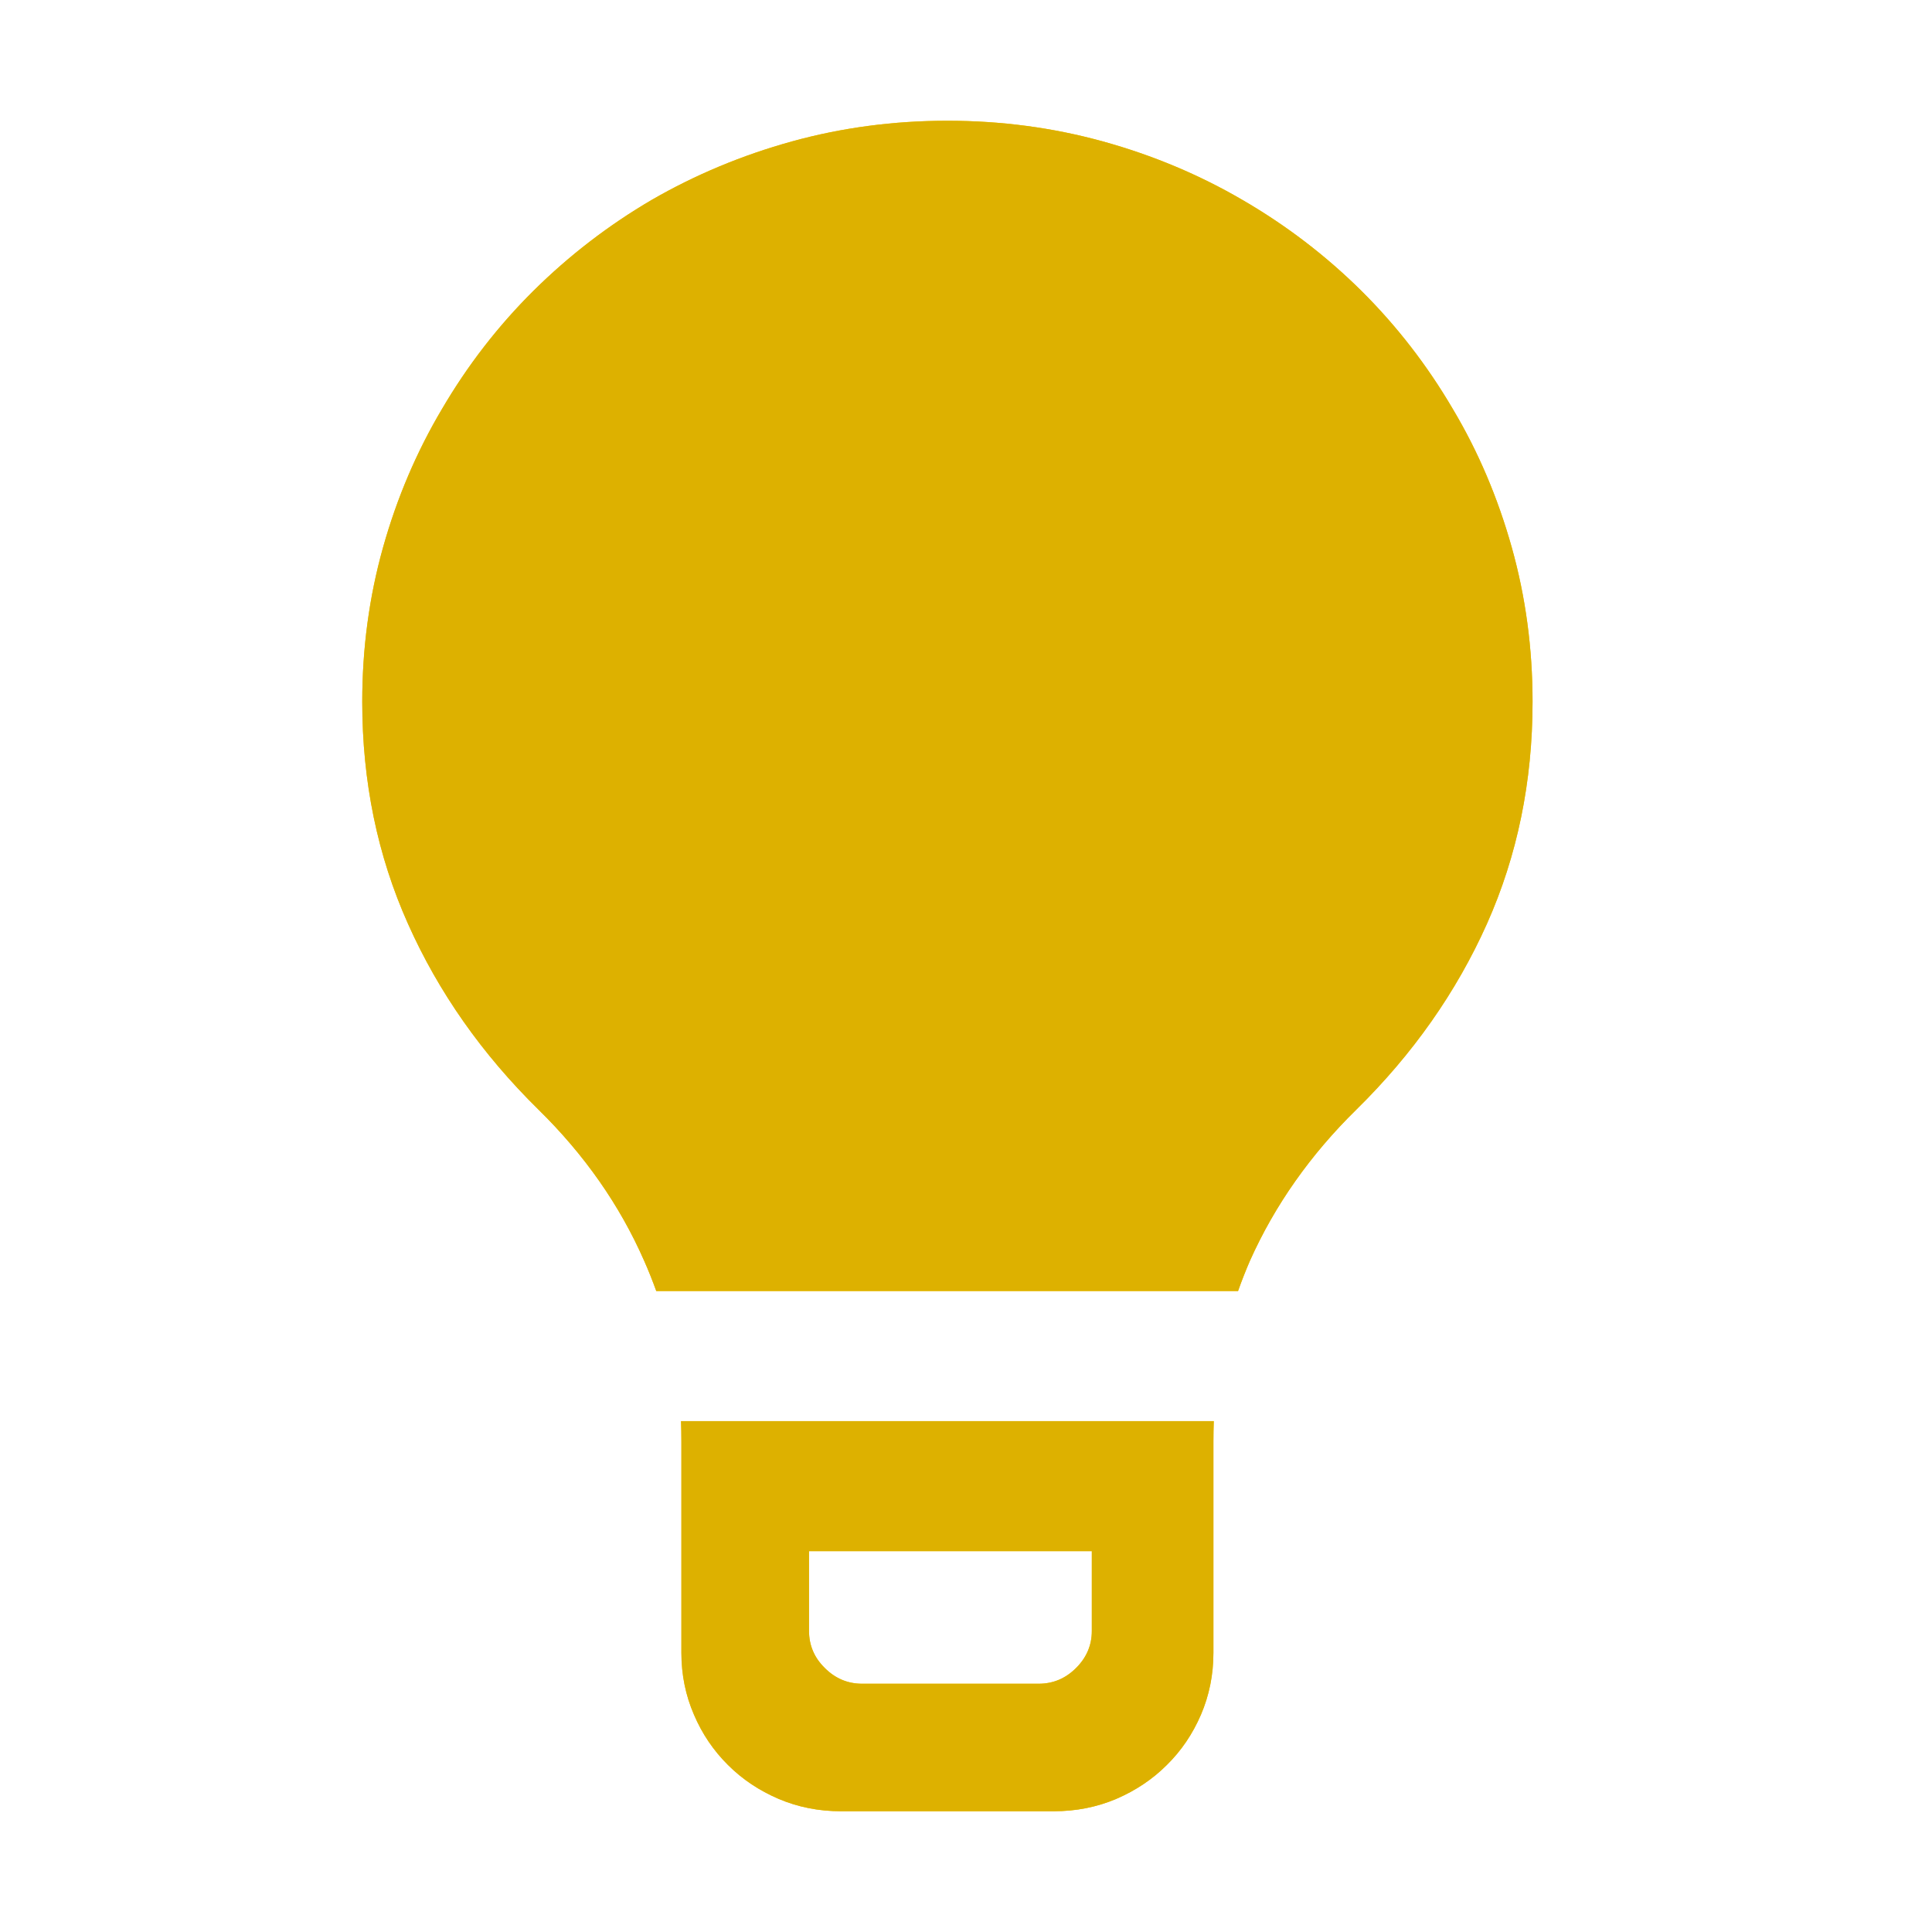
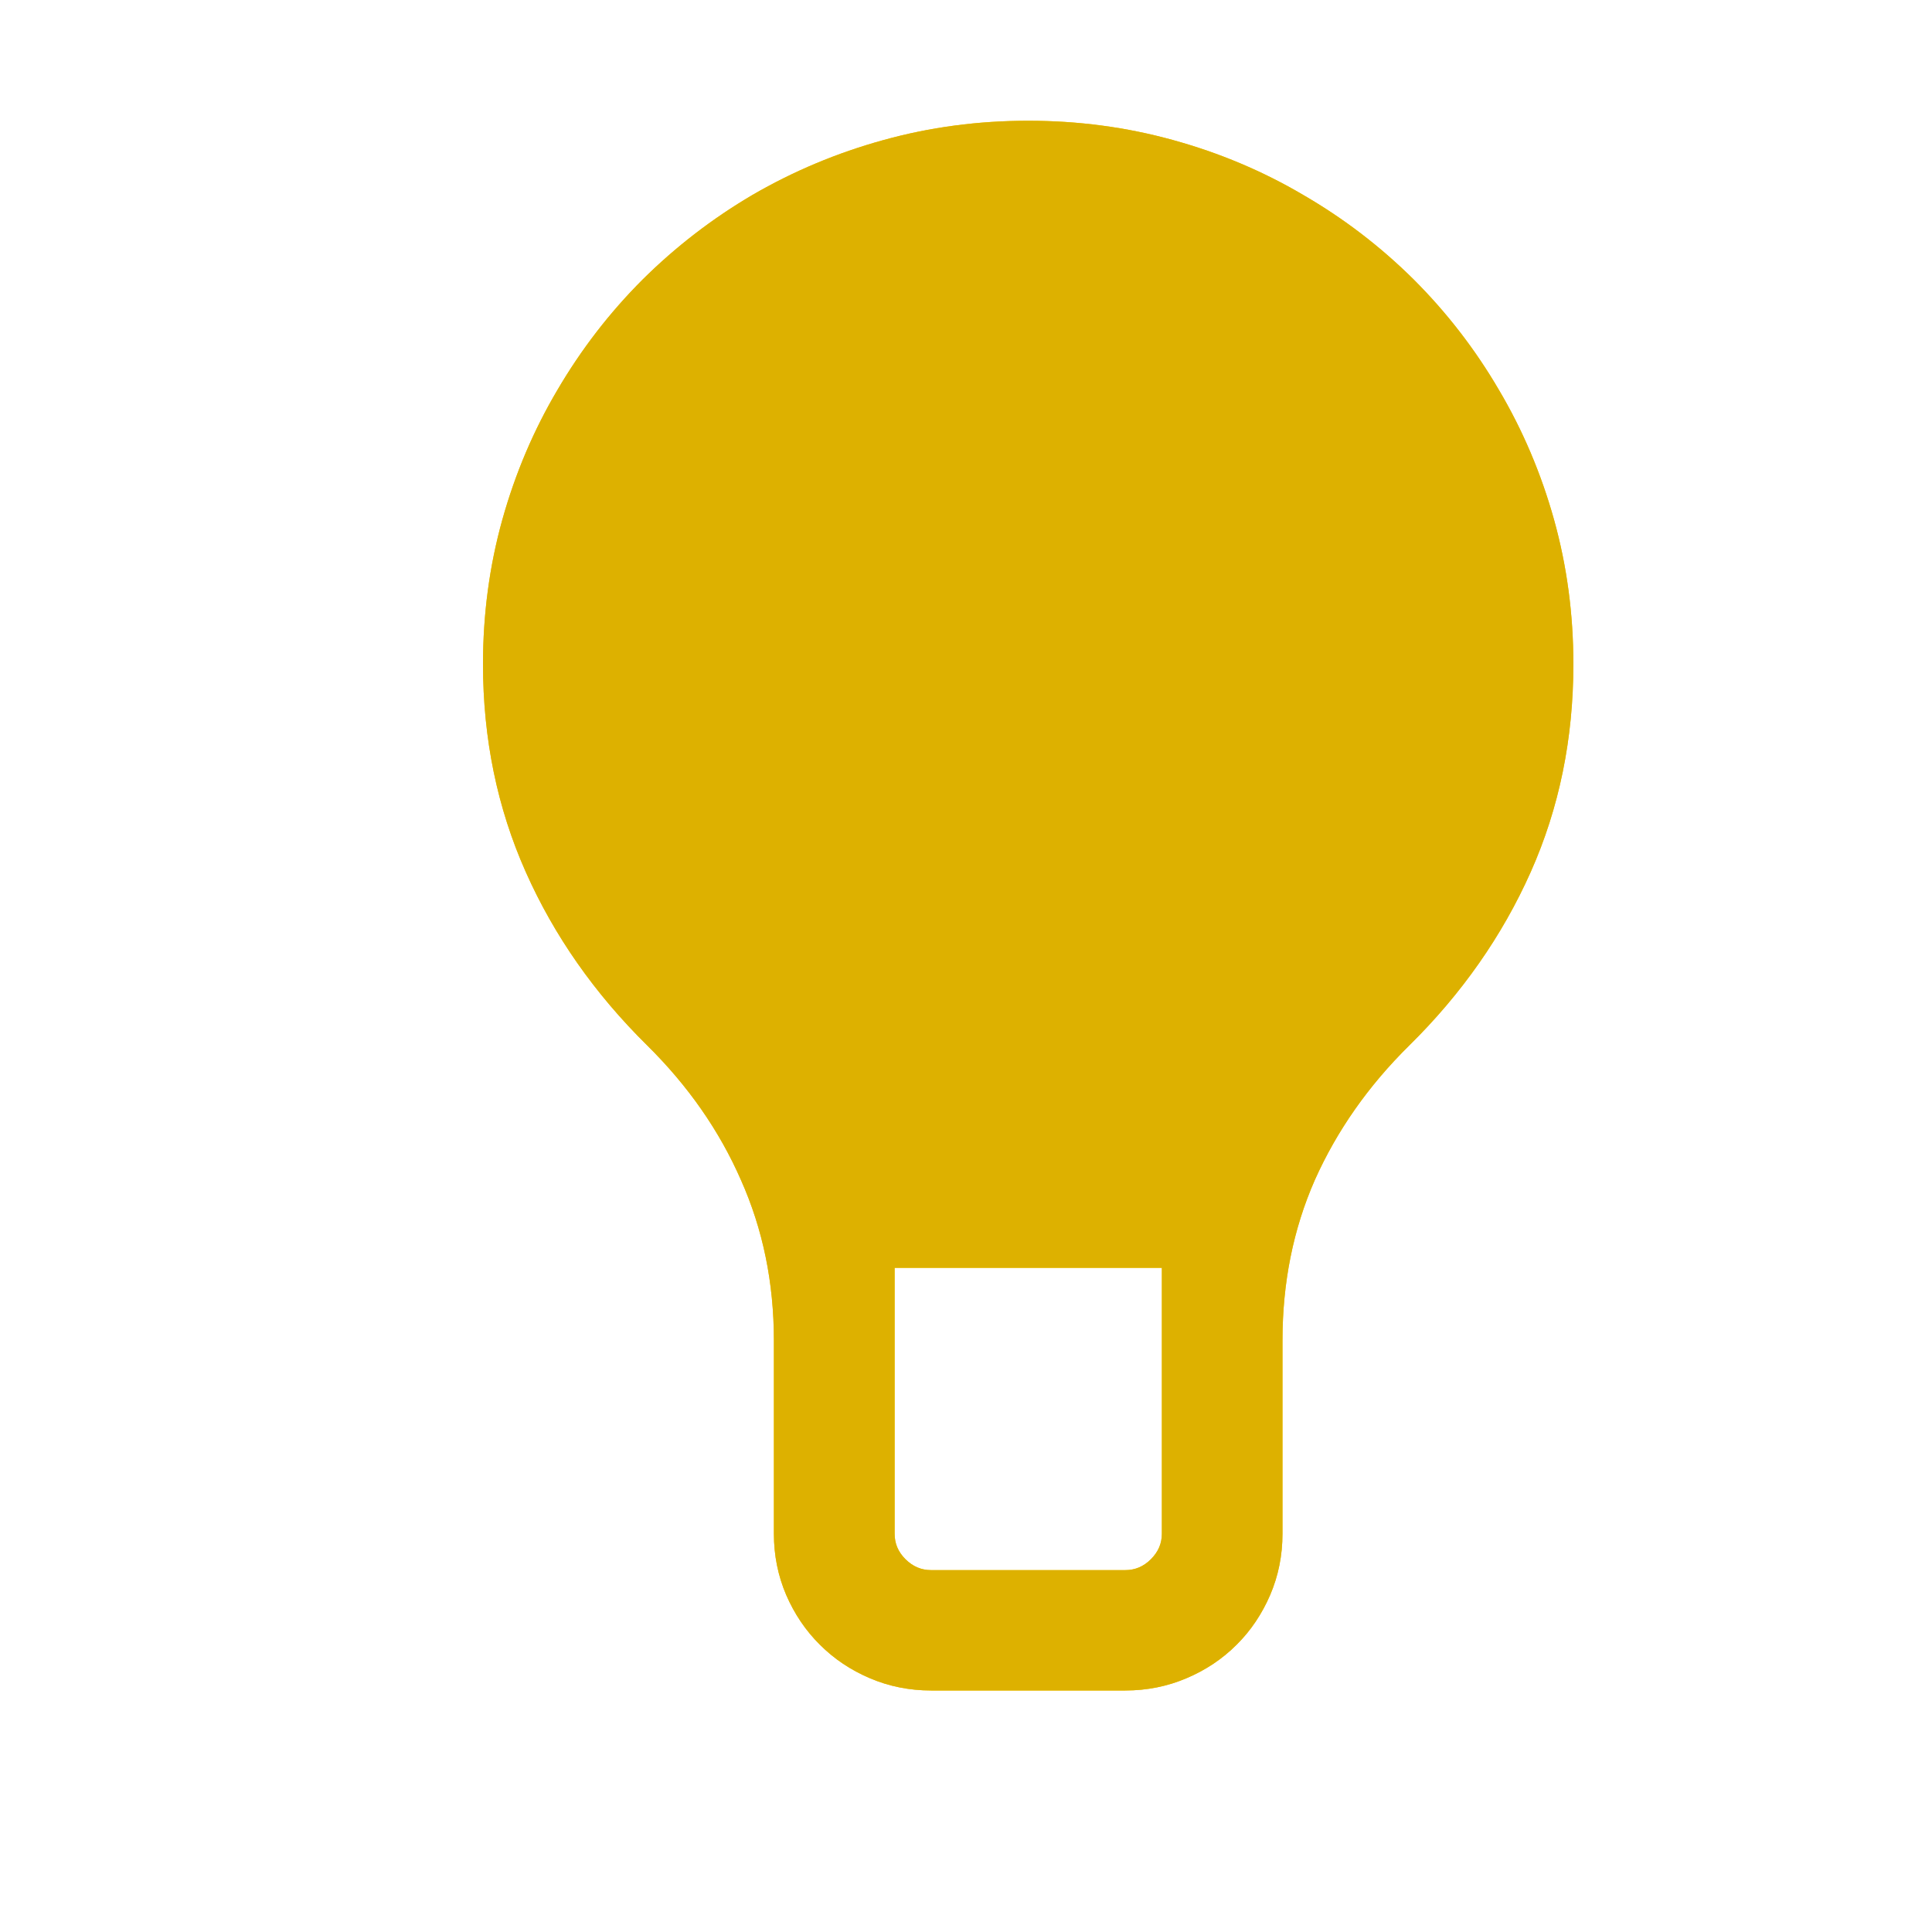
<svg xmlns="http://www.w3.org/2000/svg" width="16" height="16" viewBox="0 0 16 16" fill="none">
-   <path fill-rule="evenodd" clip-rule="evenodd" d="M9.133 1.171C8.72 1.057 8.291 1 7.846 1C7.401 1 6.972 1.057 6.559 1.171C6.146 1.285 5.758 1.447 5.396 1.656C5.038 1.866 4.712 2.117 4.418 2.408C4.124 2.7 3.872 3.026 3.661 3.386C3.45 3.741 3.287 4.124 3.172 4.534C3.057 4.944 3 5.37 3 5.812C3 6.473 3.126 7.086 3.379 7.651C3.631 8.216 3.991 8.729 4.459 9.189C4.84 9.563 5.132 9.98 5.334 10.44C5.371 10.523 5.404 10.607 5.435 10.692H10.253C10.283 10.607 10.316 10.523 10.352 10.44C10.558 9.98 10.852 9.563 11.233 9.189C11.701 8.729 12.061 8.216 12.314 7.651C12.566 7.086 12.692 6.473 12.692 5.812C12.692 5.37 12.635 4.944 12.52 4.534C12.405 4.124 12.243 3.741 12.031 3.386C11.82 3.026 11.568 2.7 11.274 2.408C10.98 2.117 10.652 1.866 10.29 1.656C9.932 1.447 9.546 1.285 9.133 1.171ZM10.052 11.769H5.64C5.642 11.825 5.643 11.881 5.643 11.938V13.688C5.643 13.87 5.678 14.041 5.747 14.2C5.815 14.36 5.91 14.499 6.029 14.617C6.148 14.736 6.288 14.829 6.449 14.898C6.609 14.966 6.781 15 6.965 15H8.727C8.911 15 9.083 14.966 9.244 14.898C9.404 14.829 9.544 14.736 9.663 14.617C9.783 14.499 9.877 14.36 9.946 14.2C10.014 14.041 10.049 13.87 10.049 13.688V11.938C10.049 11.881 10.05 11.825 10.052 11.769ZM8.911 13.814C8.824 13.901 8.721 13.944 8.601 13.944H7.14C7.021 13.944 6.918 13.901 6.831 13.814C6.743 13.728 6.7 13.625 6.7 13.507V12.846H9.042V13.507C9.042 13.625 8.998 13.728 8.911 13.814Z" fill="#FFCC00" />
-   <path fill-rule="evenodd" clip-rule="evenodd" d="M9.133 1.171C8.72 1.057 8.291 1 7.846 1C7.401 1 6.972 1.057 6.559 1.171C6.146 1.285 5.758 1.447 5.396 1.656C5.038 1.866 4.712 2.117 4.418 2.408C4.124 2.7 3.872 3.026 3.661 3.386C3.45 3.741 3.287 4.124 3.172 4.534C3.057 4.944 3 5.37 3 5.812C3 6.473 3.126 7.086 3.379 7.651C3.631 8.216 3.991 8.729 4.459 9.189C4.84 9.563 5.132 9.98 5.334 10.44C5.371 10.523 5.404 10.607 5.435 10.692H10.253C10.283 10.607 10.316 10.523 10.352 10.44C10.558 9.98 10.852 9.563 11.233 9.189C11.701 8.729 12.061 8.216 12.314 7.651C12.566 7.086 12.692 6.473 12.692 5.812C12.692 5.37 12.635 4.944 12.52 4.534C12.405 4.124 12.243 3.741 12.031 3.386C11.82 3.026 11.568 2.7 11.274 2.408C10.98 2.117 10.652 1.866 10.29 1.656C9.932 1.447 9.546 1.285 9.133 1.171ZM10.052 11.769H5.64C5.642 11.825 5.643 11.881 5.643 11.938V13.688C5.643 13.87 5.678 14.041 5.747 14.2C5.815 14.36 5.91 14.499 6.029 14.617C6.148 14.736 6.288 14.829 6.449 14.898C6.609 14.966 6.781 15 6.965 15H8.727C8.911 15 9.083 14.966 9.244 14.898C9.404 14.829 9.544 14.736 9.663 14.617C9.783 14.499 9.877 14.36 9.946 14.2C10.014 14.041 10.049 13.87 10.049 13.688V11.938C10.049 11.881 10.05 11.825 10.052 11.769ZM8.911 13.814C8.824 13.901 8.721 13.944 8.601 13.944H7.14C7.021 13.944 6.918 13.901 6.831 13.814C6.743 13.728 6.7 13.625 6.7 13.507V12.846H9.042V13.507C9.042 13.625 8.998 13.728 8.911 13.814Z" fill="#DDB100" />
+   <path fill-rule="evenodd" clip-rule="evenodd" d="M11.671 8.658C11.332 8.992 11.072 9.363 10.889 9.772C10.71 10.179 10.621 10.622 10.621 11.101V12.701C10.621 12.881 10.587 13.05 10.519 13.209C10.451 13.366 10.359 13.504 10.241 13.621C10.123 13.739 9.985 13.831 9.827 13.898C9.668 13.966 9.498 14 9.318 14H7.712C7.532 14 7.362 13.966 7.203 13.898C7.046 13.831 6.908 13.739 6.79 13.621C6.672 13.504 6.579 13.366 6.511 13.209C6.443 13.05 6.409 12.881 6.409 12.701V11.101C6.409 10.622 6.318 10.18 6.136 9.772C5.957 9.363 5.698 8.992 5.36 8.658C4.925 8.229 4.589 7.75 4.354 7.221C4.118 6.691 4 6.117 4 5.5C4 5.087 4.053 4.688 4.16 4.304C4.267 3.921 4.419 3.563 4.616 3.23C4.813 2.894 5.048 2.589 5.321 2.316C5.595 2.044 5.899 1.81 6.232 1.614C6.57 1.418 6.931 1.266 7.316 1.16C7.701 1.053 8.101 1 8.515 1C8.929 1 9.329 1.053 9.715 1.16C10.099 1.266 10.458 1.417 10.792 1.614C11.129 1.809 11.435 2.044 11.709 2.316C11.982 2.589 12.218 2.894 12.414 3.23C12.611 3.563 12.763 3.921 12.87 4.304C12.977 4.688 13.03 5.087 13.03 5.5C13.03 6.117 12.913 6.691 12.677 7.221C12.441 7.75 12.106 8.229 11.671 8.658ZM9.622 10.5H7.409V12.701C7.409 12.782 7.437 12.851 7.499 12.913C7.561 12.974 7.63 13.003 7.712 13.003H9.318C9.4 13.003 9.47 12.974 9.531 12.913C9.593 12.851 9.622 12.782 9.622 12.701V10.5Z" fill="#FFCC00" />
+   <path fill-rule="evenodd" clip-rule="evenodd" d="M11.671 8.658C11.332 8.992 11.072 9.363 10.889 9.772C10.71 10.179 10.621 10.622 10.621 11.101V12.701C10.621 12.881 10.587 13.05 10.519 13.209C10.451 13.366 10.359 13.504 10.241 13.621C10.123 13.739 9.985 13.831 9.827 13.898C9.668 13.966 9.498 14 9.318 14H7.712C7.532 14 7.362 13.966 7.203 13.898C7.046 13.831 6.908 13.739 6.79 13.621C6.672 13.504 6.579 13.366 6.511 13.209C6.443 13.05 6.409 12.881 6.409 12.701V11.101C6.409 10.622 6.318 10.18 6.136 9.772C5.957 9.363 5.698 8.992 5.36 8.658C4.925 8.229 4.589 7.75 4.354 7.221C4.118 6.691 4 6.117 4 5.5C4 5.087 4.053 4.688 4.16 4.304C4.267 3.921 4.419 3.563 4.616 3.23C4.813 2.894 5.048 2.589 5.321 2.316C5.595 2.044 5.899 1.81 6.232 1.614C6.57 1.418 6.931 1.266 7.316 1.16C7.701 1.053 8.101 1 8.515 1C8.929 1 9.329 1.053 9.715 1.16C10.099 1.266 10.458 1.417 10.792 1.614C11.129 1.809 11.435 2.044 11.709 2.316C11.982 2.589 12.218 2.894 12.414 3.23C12.611 3.563 12.763 3.921 12.87 4.304C12.977 4.688 13.03 5.087 13.03 5.5C13.03 6.117 12.913 6.691 12.677 7.221C12.441 7.75 12.106 8.229 11.671 8.658ZM9.622 10.5H7.409V12.701C7.409 12.782 7.437 12.851 7.499 12.913C7.561 12.974 7.63 13.003 7.712 13.003H9.318C9.4 13.003 9.47 12.974 9.531 12.913C9.593 12.851 9.622 12.782 9.622 12.701V10.5Z" fill="#DDB100" />
</svg>
